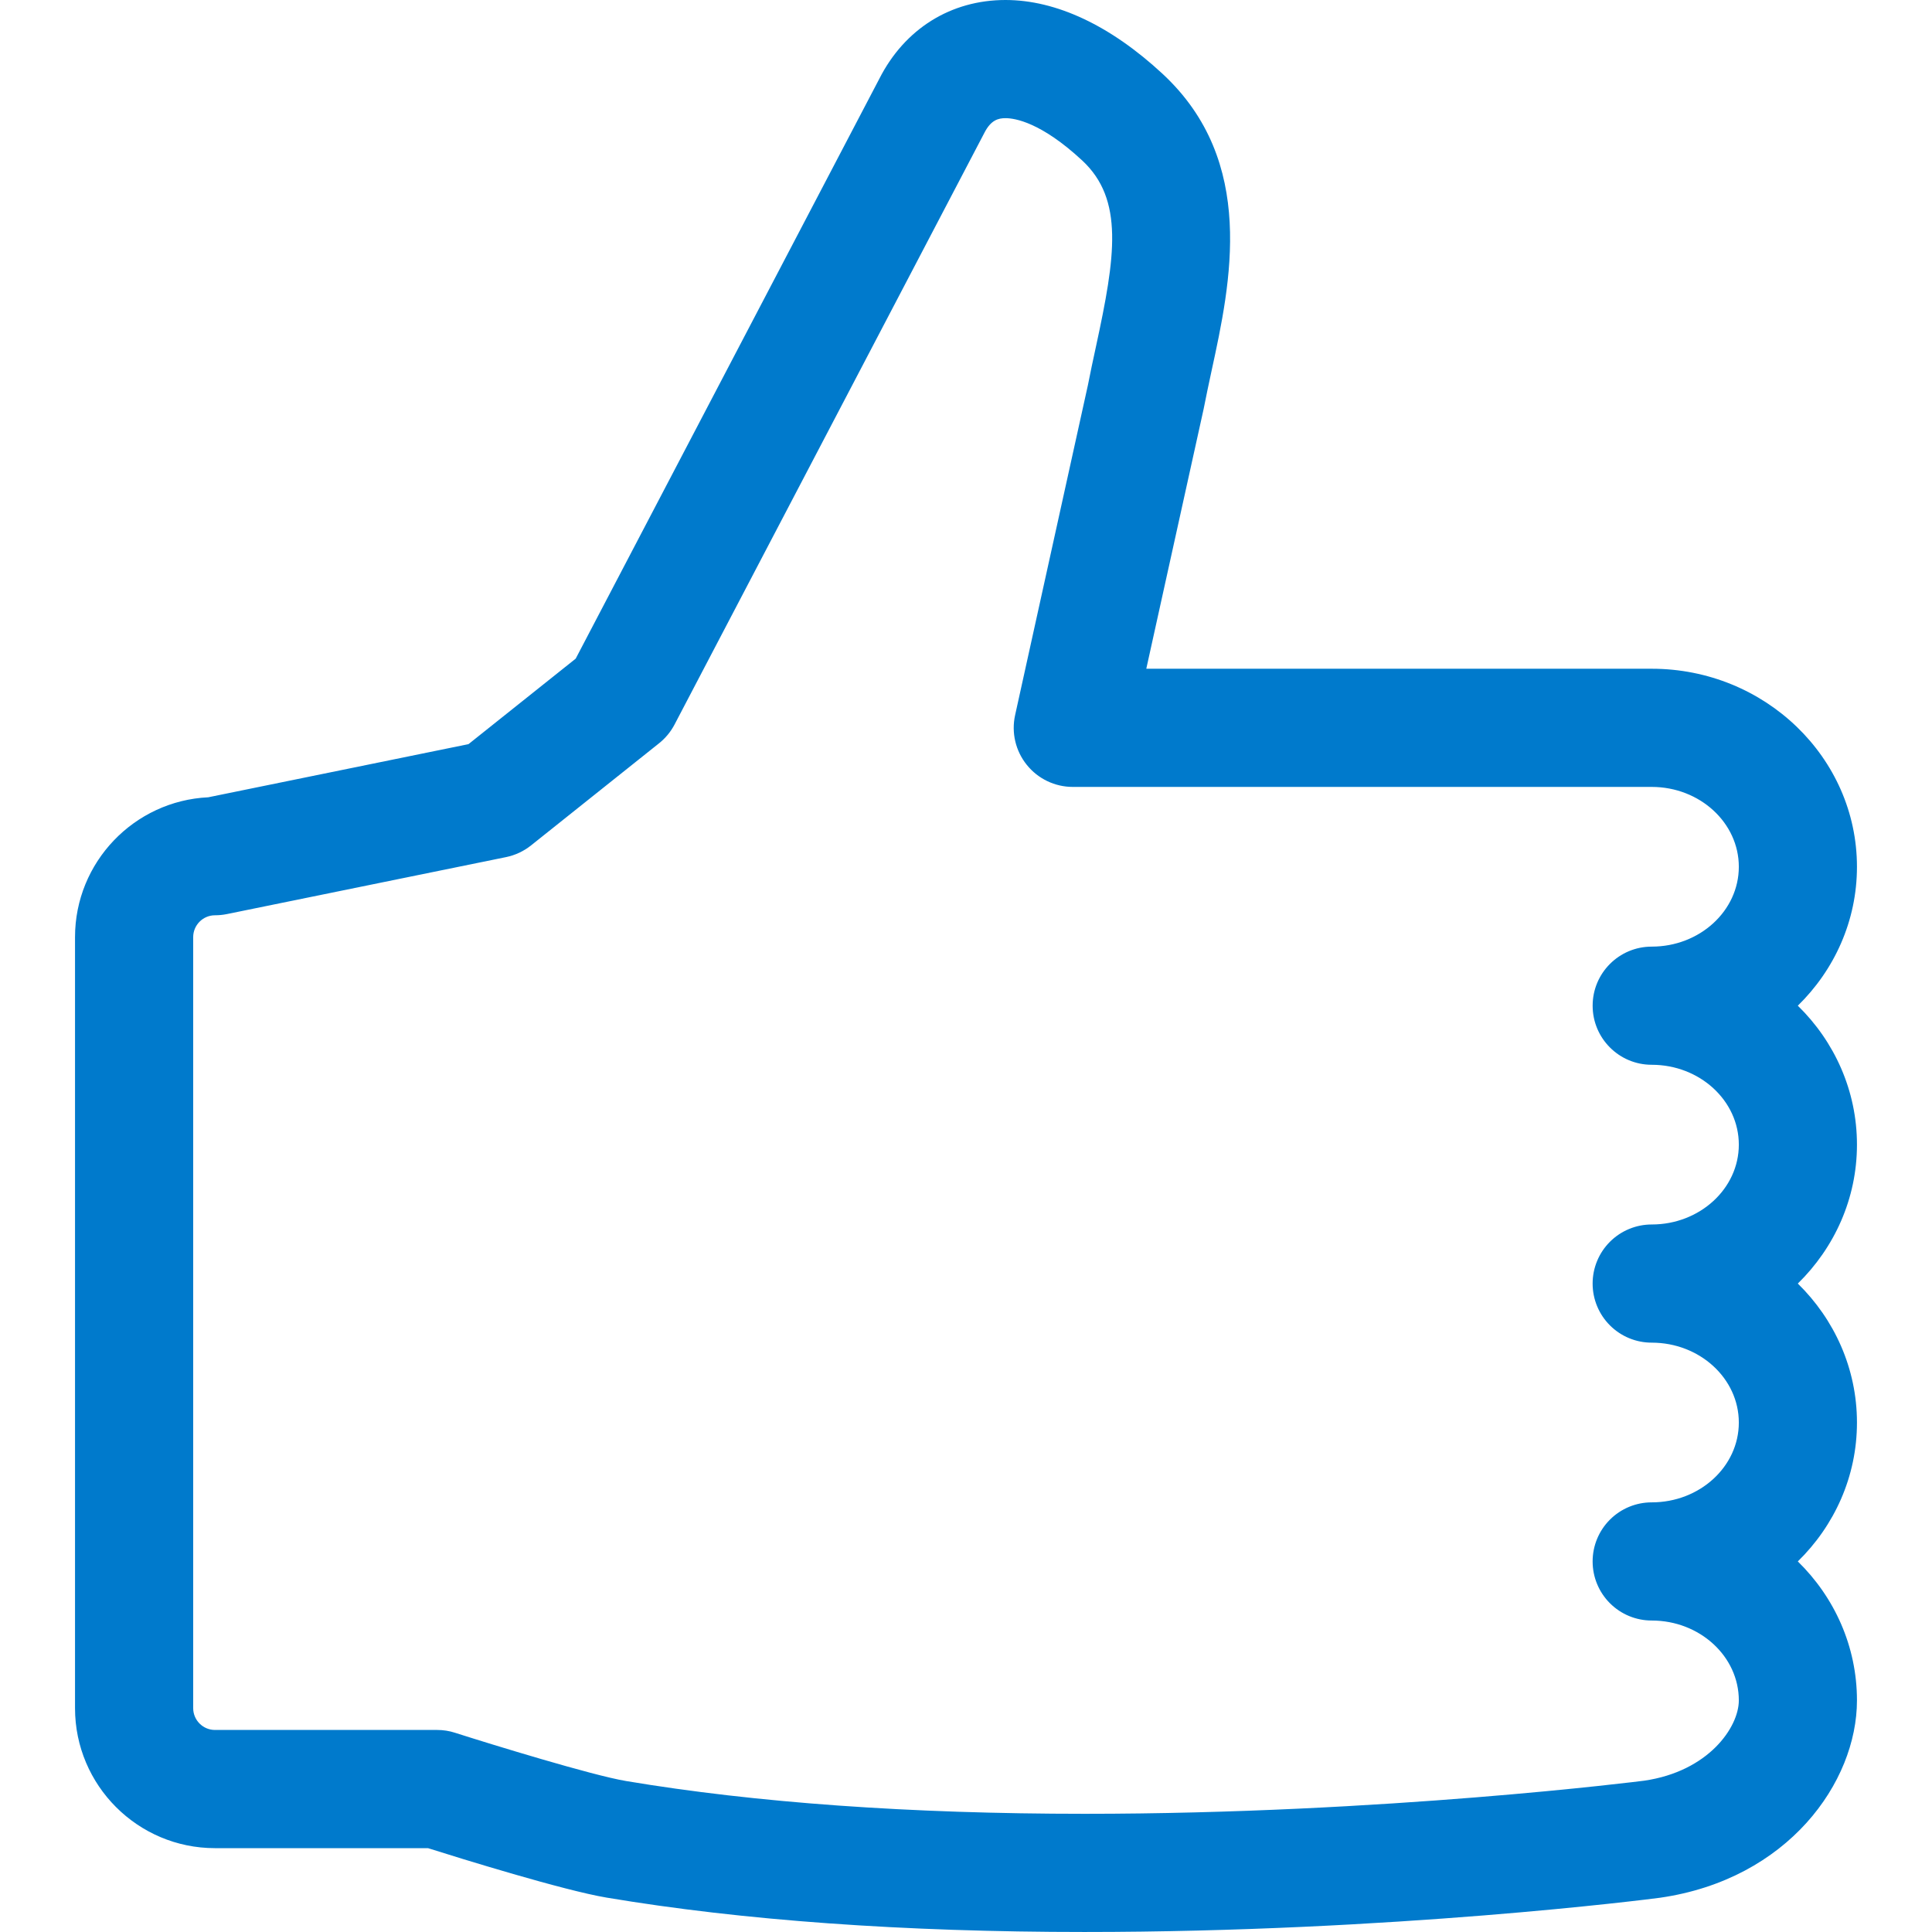
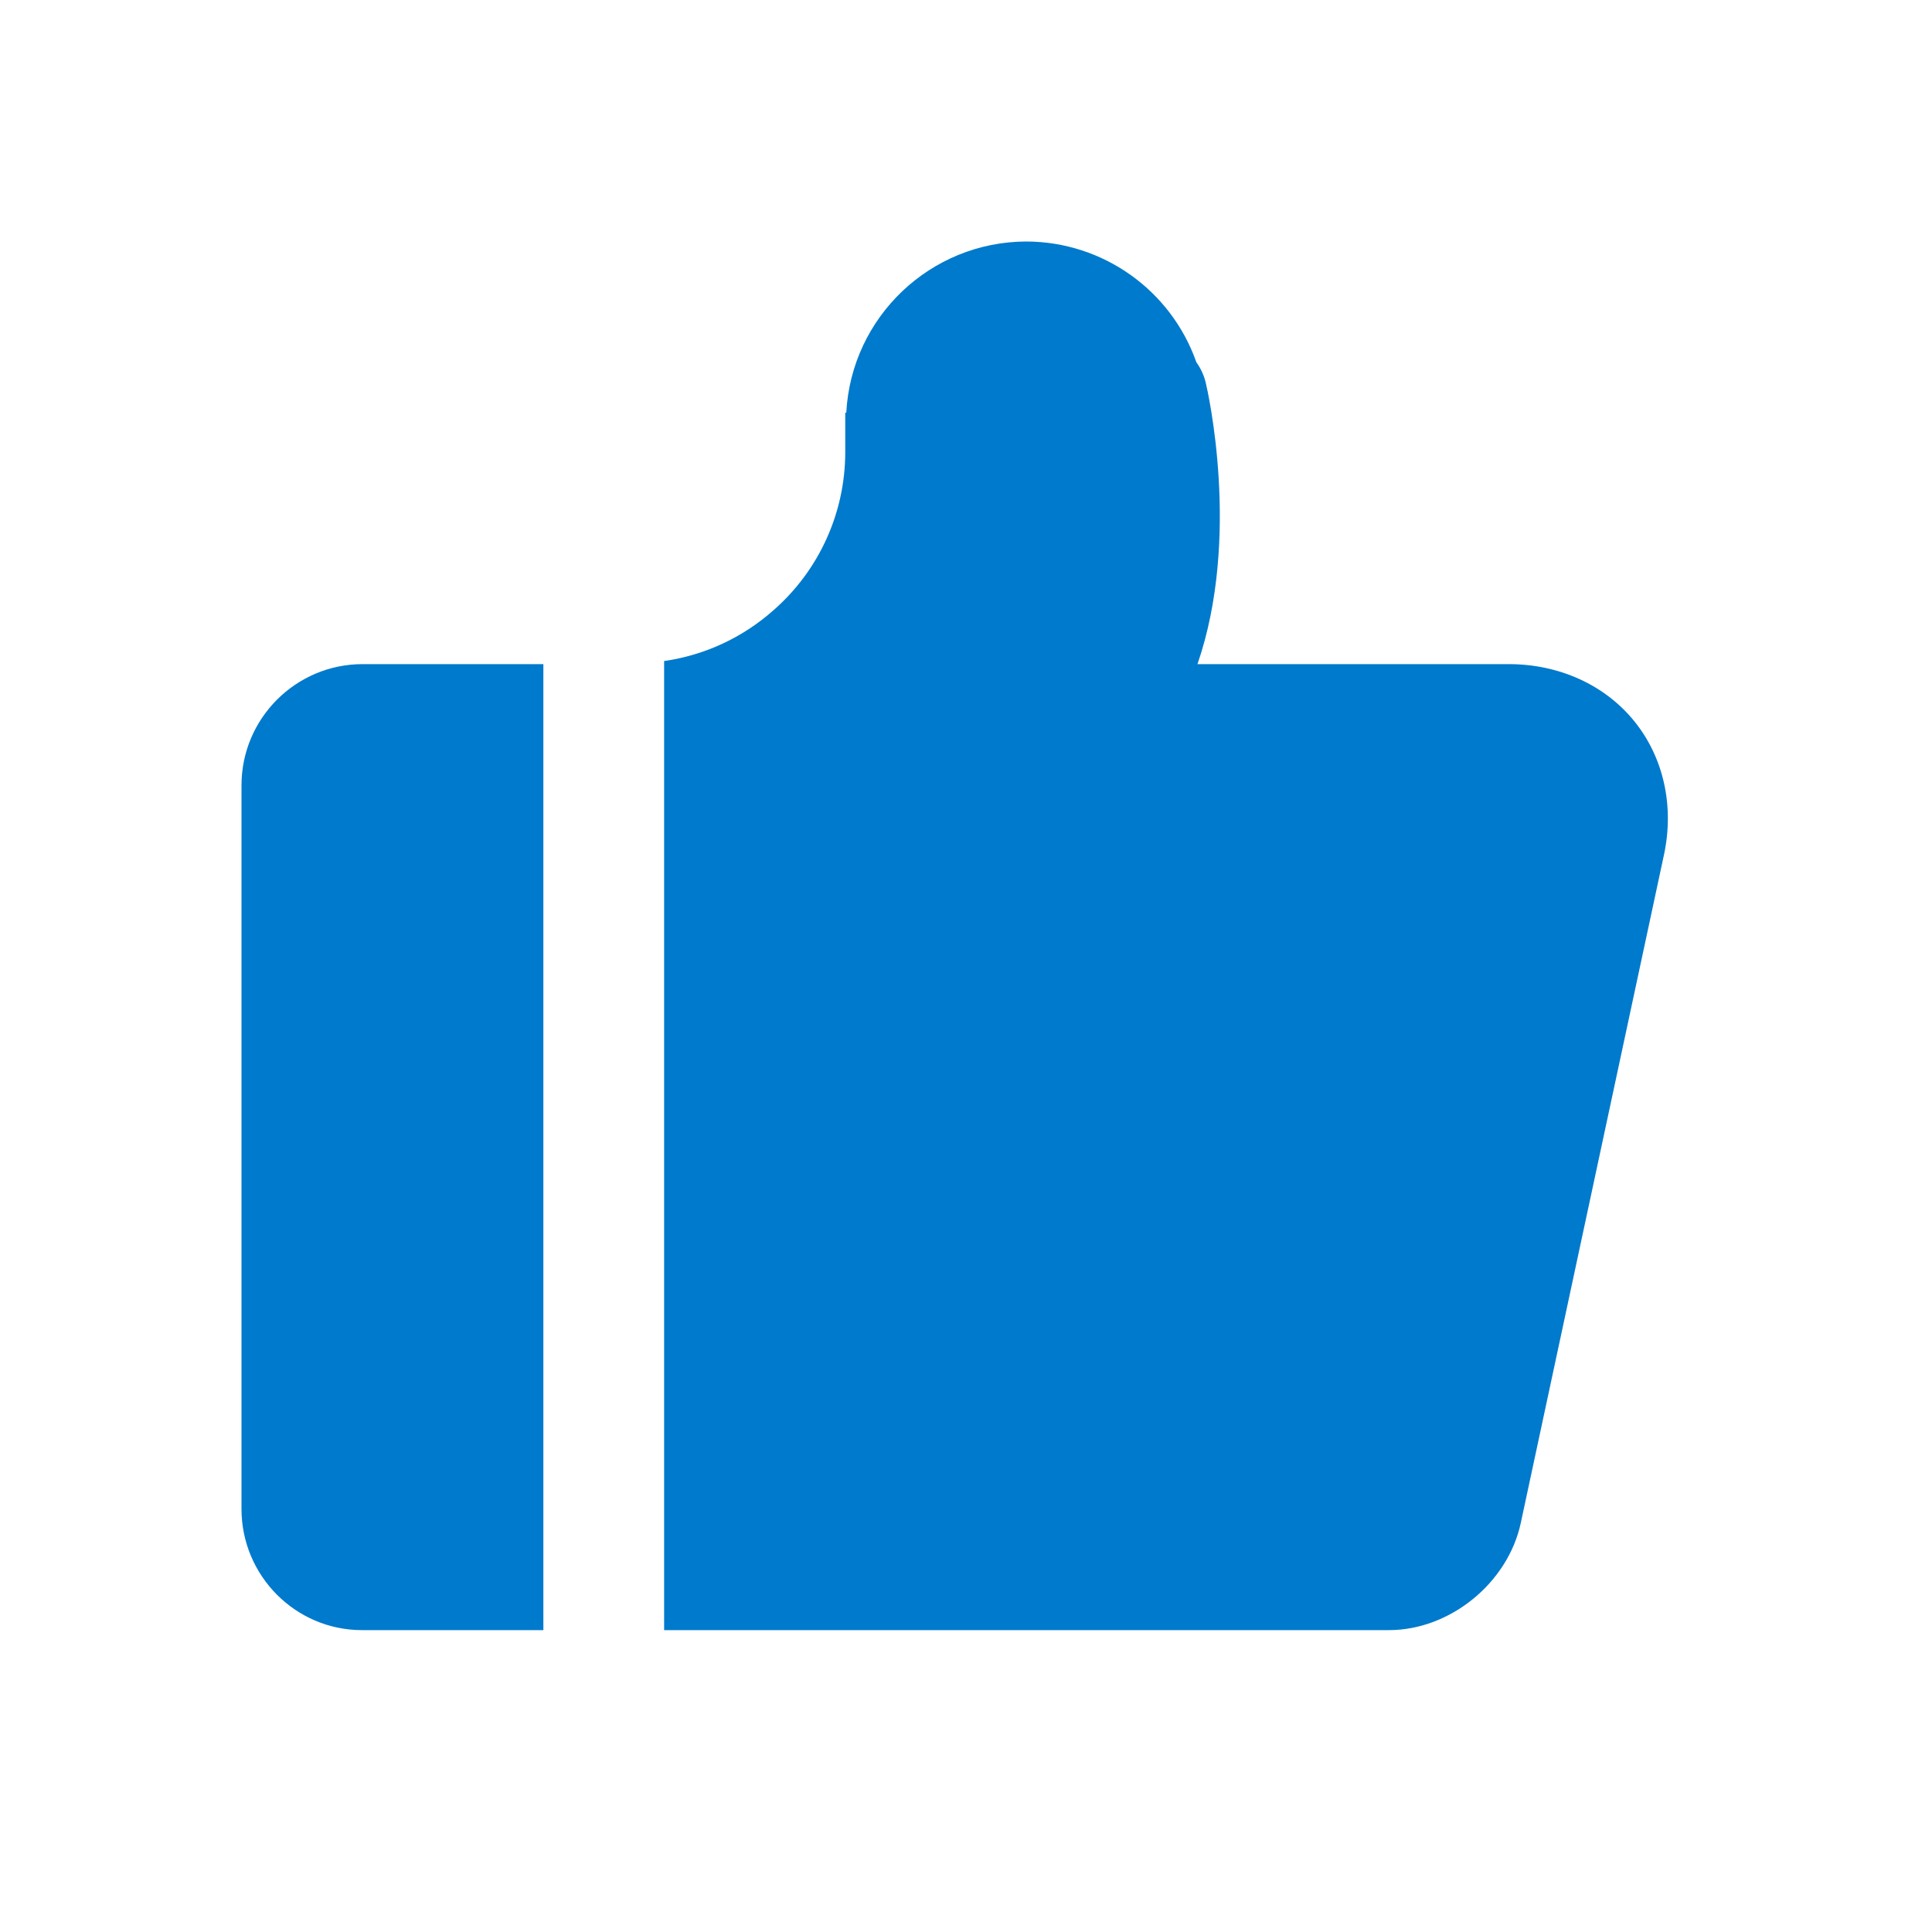
- <svg xmlns="http://www.w3.org/2000/svg" t="1502008635980" class="icon" style="" viewBox="0 0 1024 1024" version="1.1" p-id="11171" width="128" height="128">
+ <svg xmlns="http://www.w3.org/2000/svg" t="1507366025863" class="icon" style="" viewBox="0 0 1024 1024" version="1.1" p-id="2405" width="128" height="128">
  <defs>
    <style type="text/css" />
  </defs>
-   <path d="M575.032 1023.992h-0.032c-96.151 0-181.439-6.12-253.502-18.224-22.84-3.832-77.351-20.736-94.647-26.208H113.931c-40.896 0-74.167-33.272-74.167-74.183V496.7c0-39.712 31.344-72.247 70.591-74.119l137.951-28.168 56.824-45.32L466.08 41.712C479.472 15.336 503.896 0 532.92 0c26.912 0 55.688 13.544 83.303 39.168 50 46.456 36.088 110.663 25.904 157.519-1.44 6.776-2.904 13.48-4.168 20.048l-30.4 137.711h267.862c60 0 108.807 47.096 108.807 104.967 0 28.656-11.952 54.664-31.344 73.623 19.392 18.96 31.344 44.984 31.344 73.655 0 28.664-11.984 54.664-31.344 73.623 19.36 18.96 31.344 44.984 31.344 73.663 0 28.656-11.952 54.648-31.344 73.607 19.392 18.96 31.344 44.992 31.344 73.671 0 43.4-36.576 94.807-104.343 104.583-6.136 0.84-142.127 18.152-304.854 18.152zM532.92 62.632c-3.76 0-7.704 0.944-11.192 7.8L357.537 383.989a31.336 31.336 0 0 1-8.208 9.952l-67.855 54.136a31.376 31.376 0 0 1-13.256 6.208l-148.007 30.208a31.824 31.824 0 0 1-6.272 0.624c-6.36 0-11.544 5.2-11.544 11.576v408.669c0 6.36 5.184 11.552 11.544 11.552h117.775c3.216 0 6.448 0.496 9.52 1.504 19.064 6.088 72.503 22.536 90.623 25.568 68.687 11.52 150.495 17.368 243.15 17.368 158.535 0 295.054-17.368 296.43-17.552 34.096-4.92 50.176-28.32 50.176-42.536 0-23.36-20.704-42.352-46.168-42.352a31.304 31.304 0 0 1-31.32-31.32 31.296 31.296 0 0 1 31.32-31.312c25.472 0 46.168-18.96 46.168-42.296 0-23.36-20.704-42.352-46.168-42.352a31.296 31.296 0 0 1-31.32-31.312 31.304 31.304 0 0 1 31.32-31.32c25.472 0 46.168-18.992 46.168-42.304 0-23.352-20.704-42.344-46.168-42.344a31.312 31.312 0 1 1 0-62.624c25.472 0 46.168-18.976 46.168-42.312 0-23.352-20.704-42.336-46.168-42.336H568.608a31.256 31.256 0 0 1-24.4-11.704 31.232 31.232 0 0 1-6.176-26.36l38.592-174.935c1.192-6.224 2.752-13.4 4.312-20.64 10.272-47.424 14.888-77.711-7.344-98.383-21.8-20.24-35.688-22.432-40.672-22.432z" fill="#007ACC" p-id="11172" />
+   <path d="M866.272 382.336c-15.584-19.296-39.872-30.336-66.592-30.336h-164.992c23.168-67.232 5.376-145.024 4.352-149.312a30.944 30.944 0 0 0-4.928-10.656A95.808 95.808 0 0 0 544 128a95.84 95.84 0 0 0-95.456 90.72H448V240a111.328 111.328 0 0 1-37.984 83.392c-16 14.208-35.904 23.776-58.016 26.976V864h384.16c32.352 0 63.04-24.96 69.888-56.8l75.904-354.208c5.504-25.76-0.192-51.488-15.68-70.656M192.192 352C156.8 352 128 380.8 128 416.224v383.552C128 835.168 156.64 864 191.84 864H288V352H192.192z" p-id="2406" fill="#007ACC" />
</svg>
